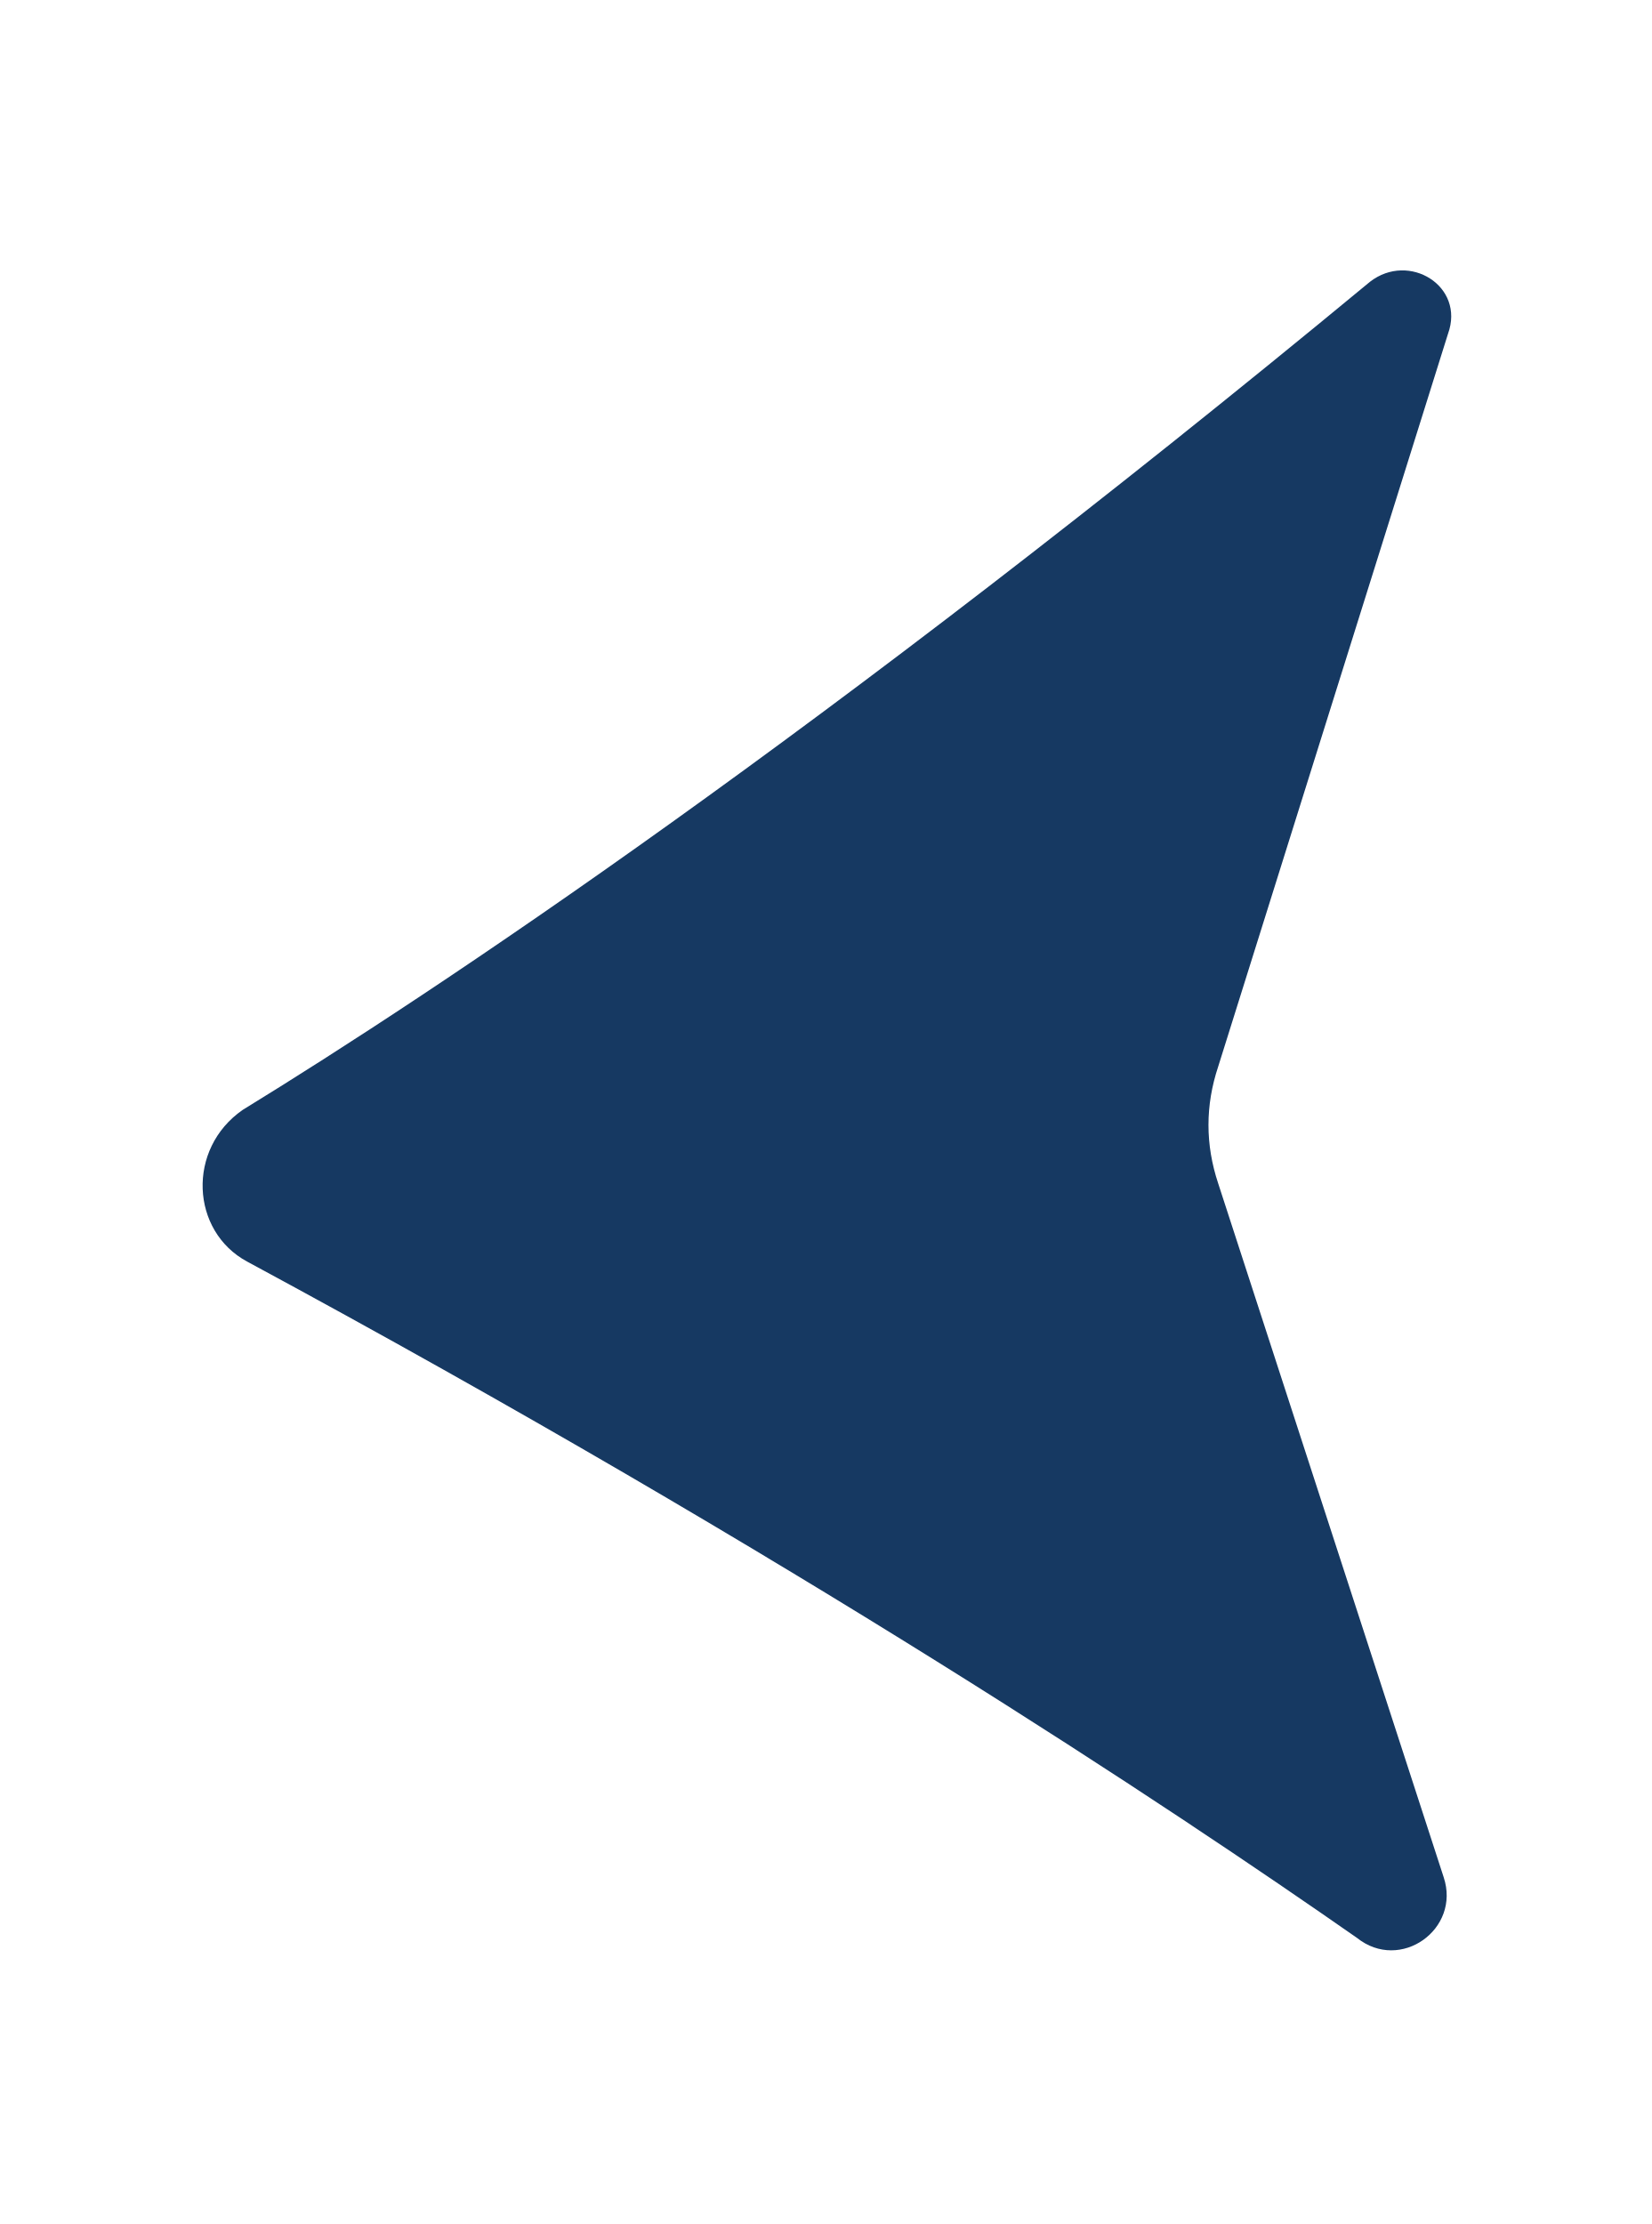
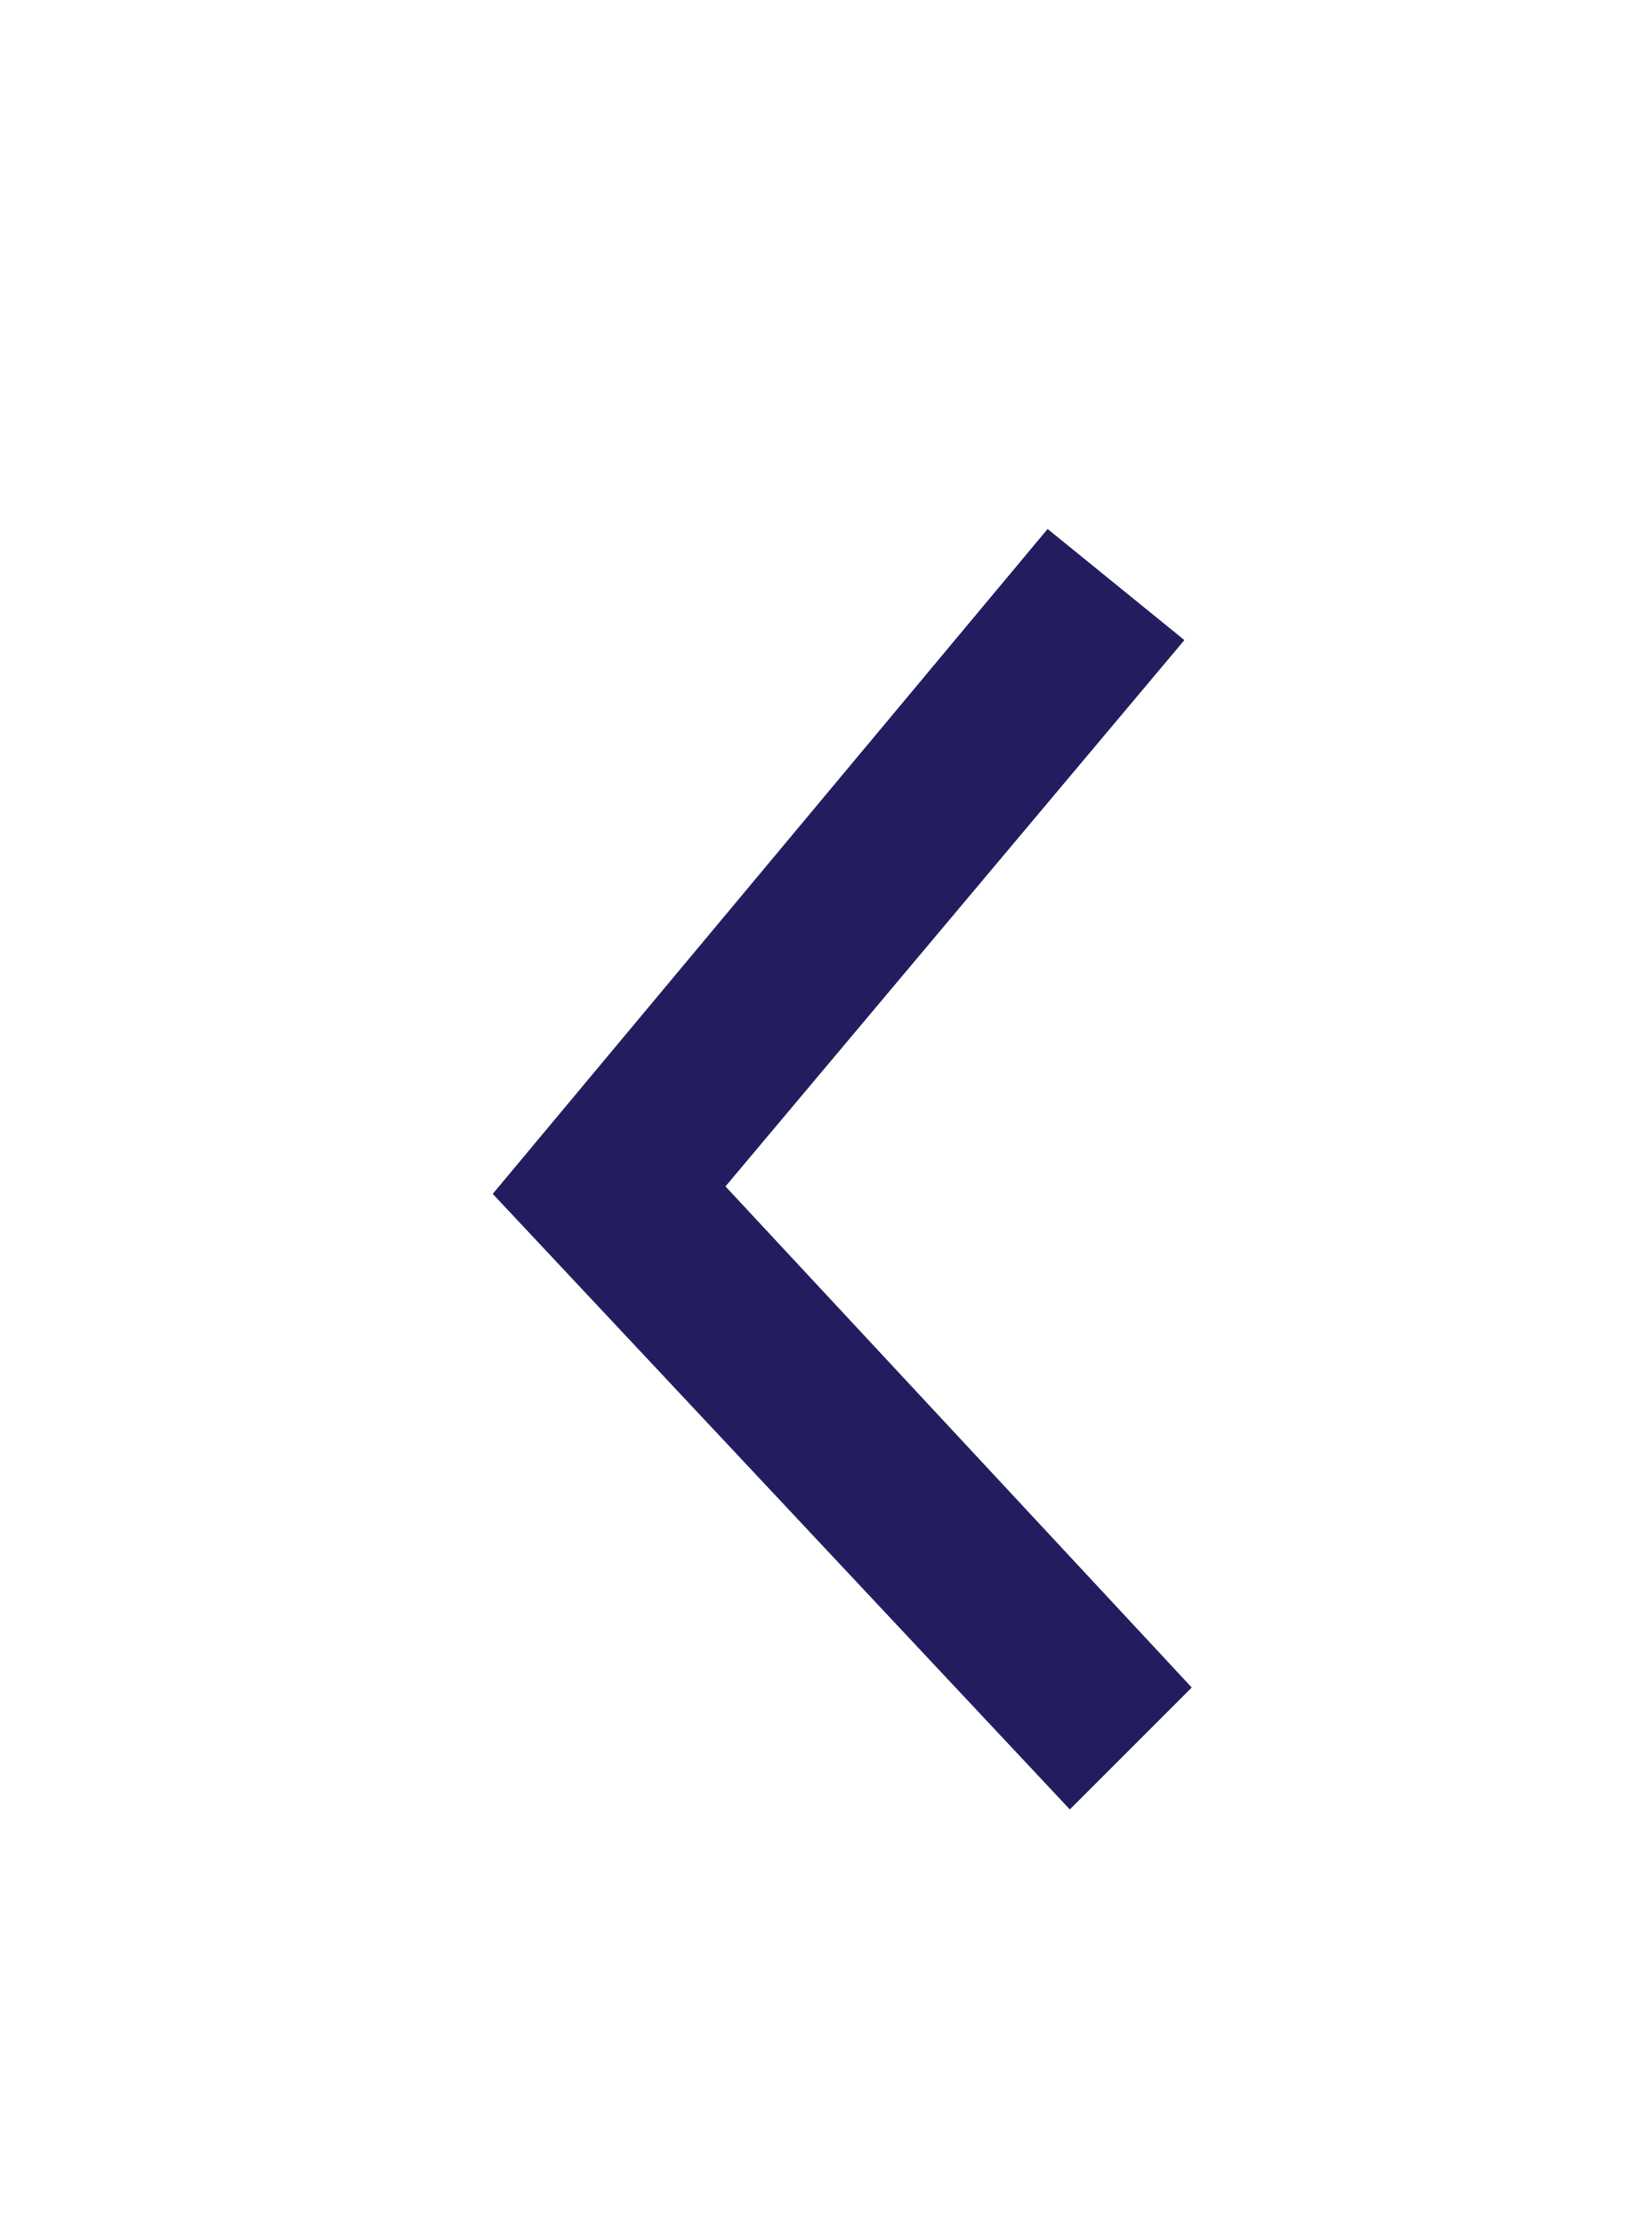
<svg xmlns="http://www.w3.org/2000/svg" version="1.1" id="Layer_1" x="0px" y="0px" viewBox="0 0 38.1 51.3" style="enable-background:new 0 0 38.1 51.3;" xml:space="preserve">
  <style type="text/css">
- 	.st0{fill:#163962;}
+ 	.st0{fill:#211D5E;stroke:#211D5E;stroke-width:2;stroke-miterlimit:10;}
</style>
-   <path class="st0" d="M5.6,25.6c4.4-2.7,13.3-8.6,26-19.1c0.9-0.7,2.2,0.1,1.8,1.2l-5.3,16.9c-0.3,0.9-0.3,1.8,0,2.7l5.2,16  c0.4,1.2-1,2.2-2,1.4c-4.3-3-13-8.8-25.6-15.6C4.4,28.4,4.3,26.5,5.6,25.6z" />
+   <g>
+     <polygon class="st0" points="24.7,40.3 26.1,38.9 15.4,27.4 25.9,14.9 24.3,13.6 12.7,27.5  " />
+   </g>
</svg>
